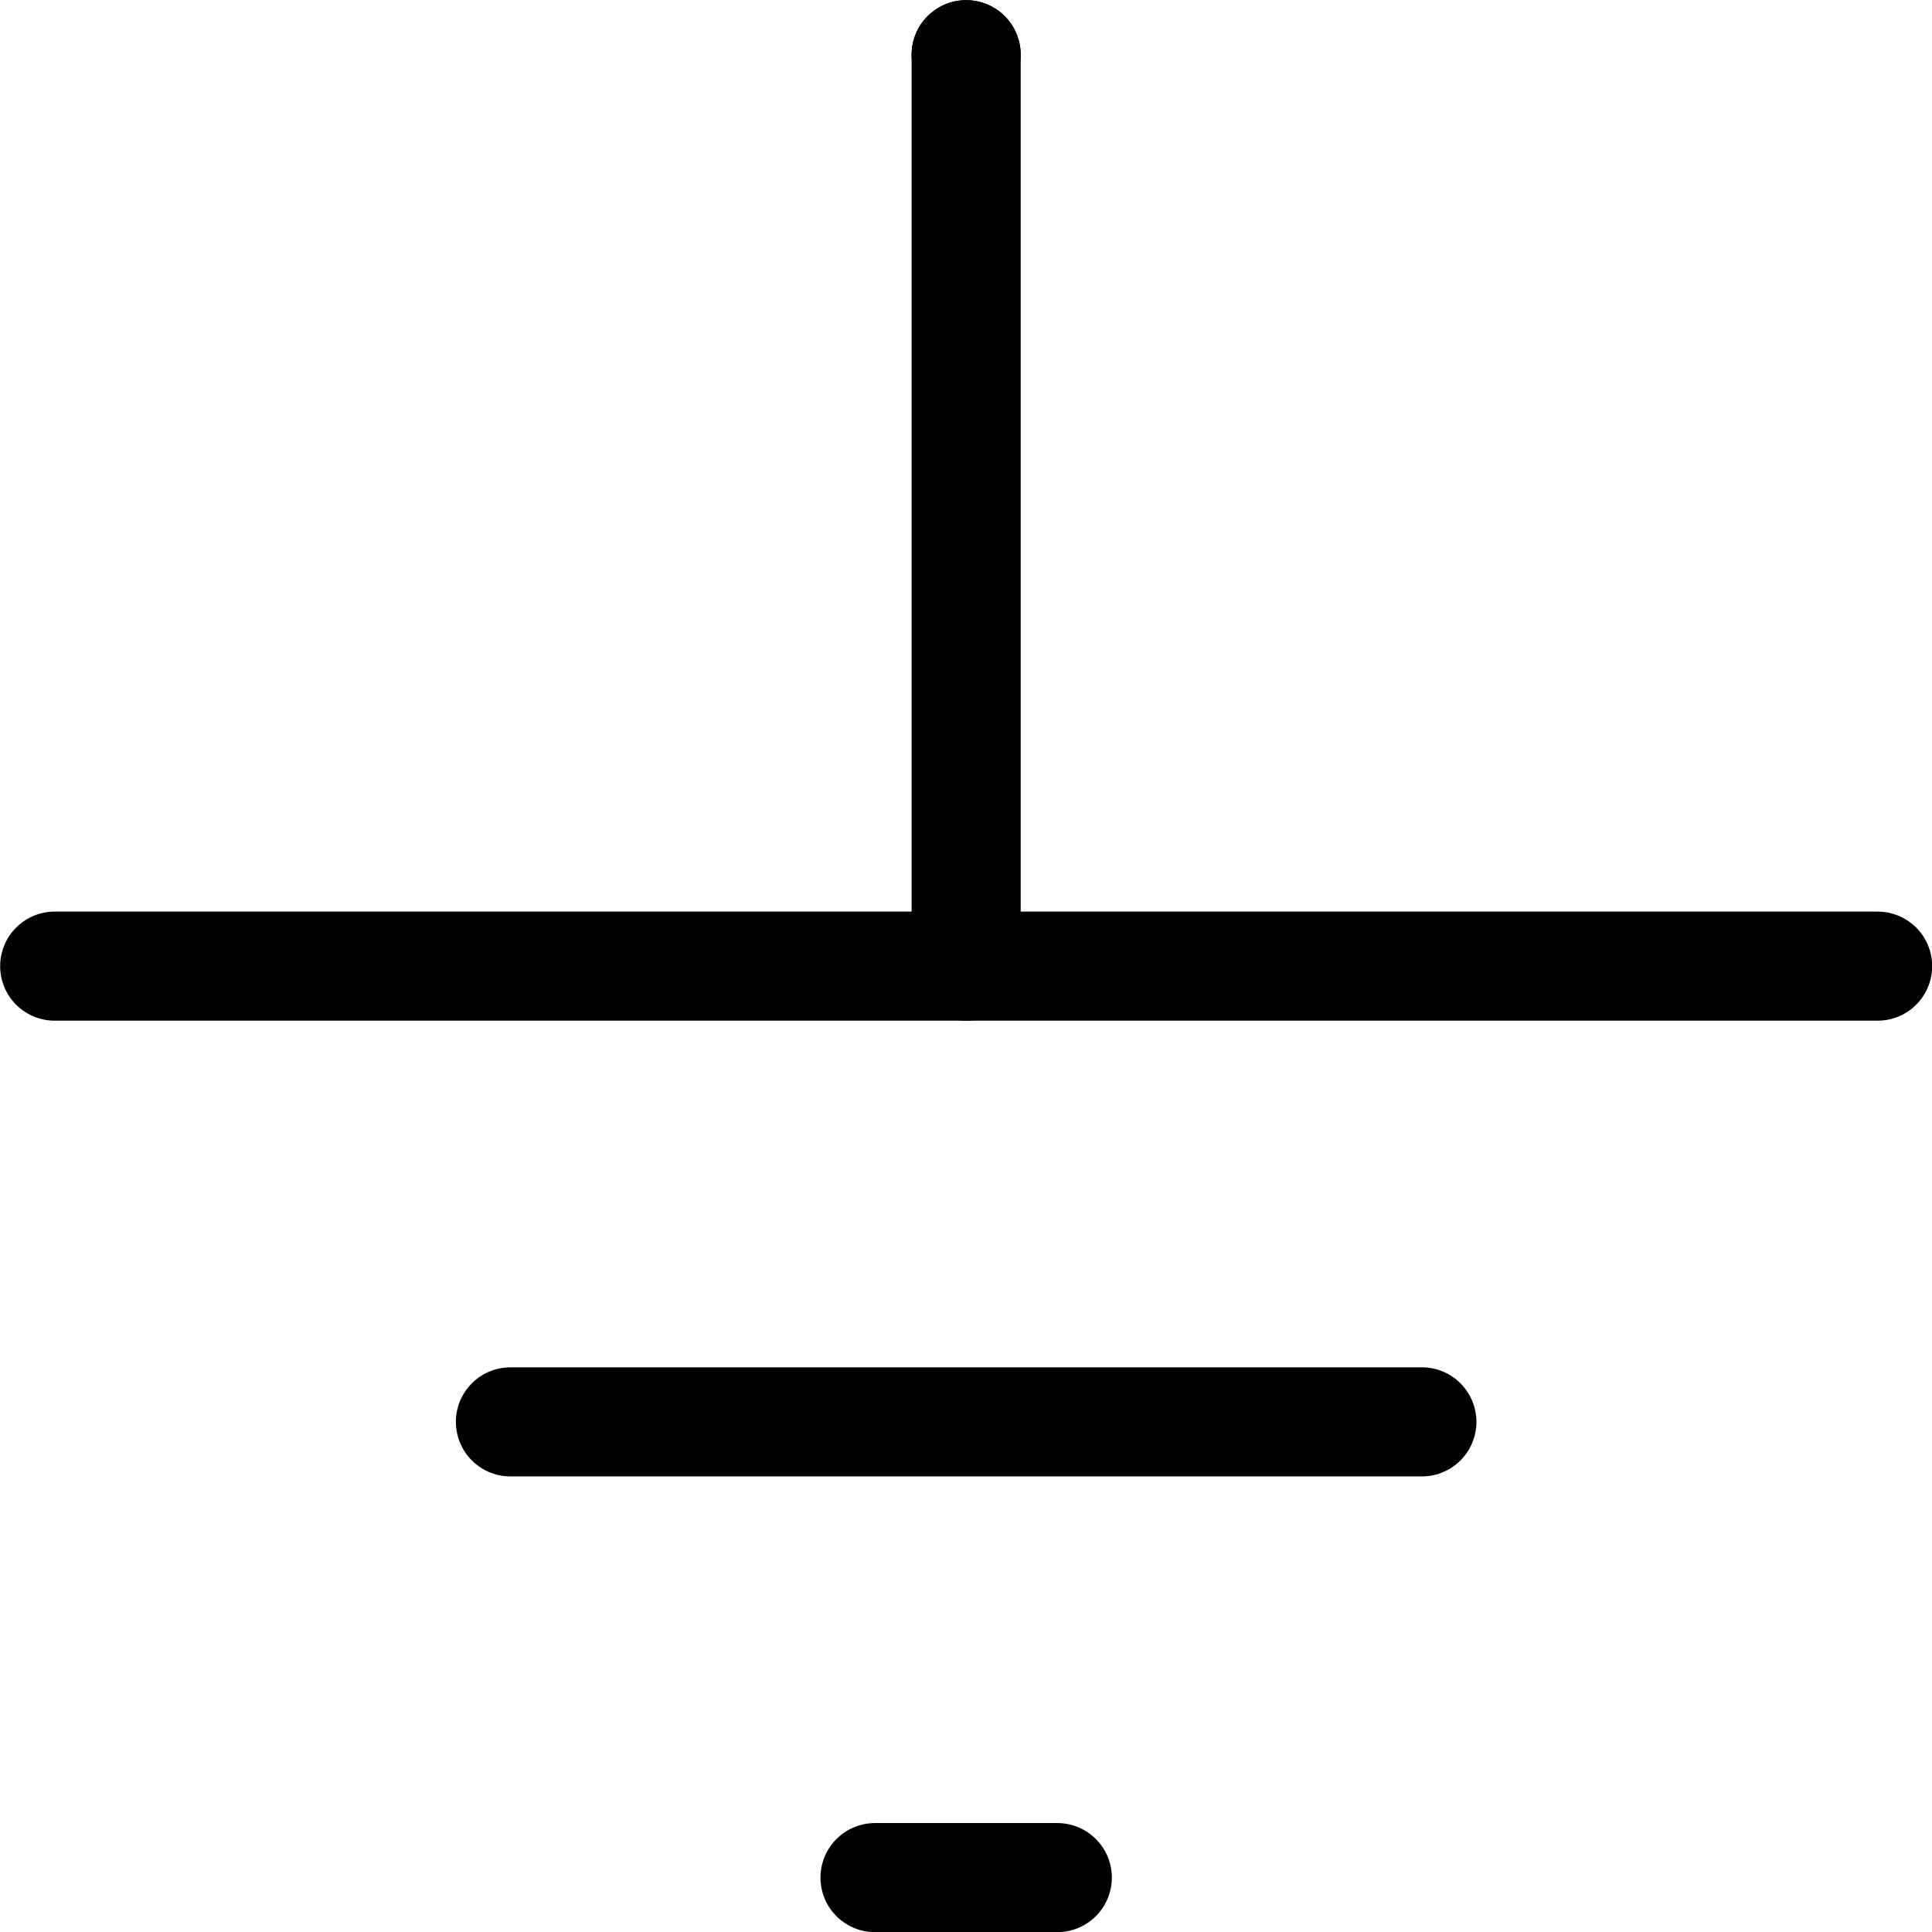
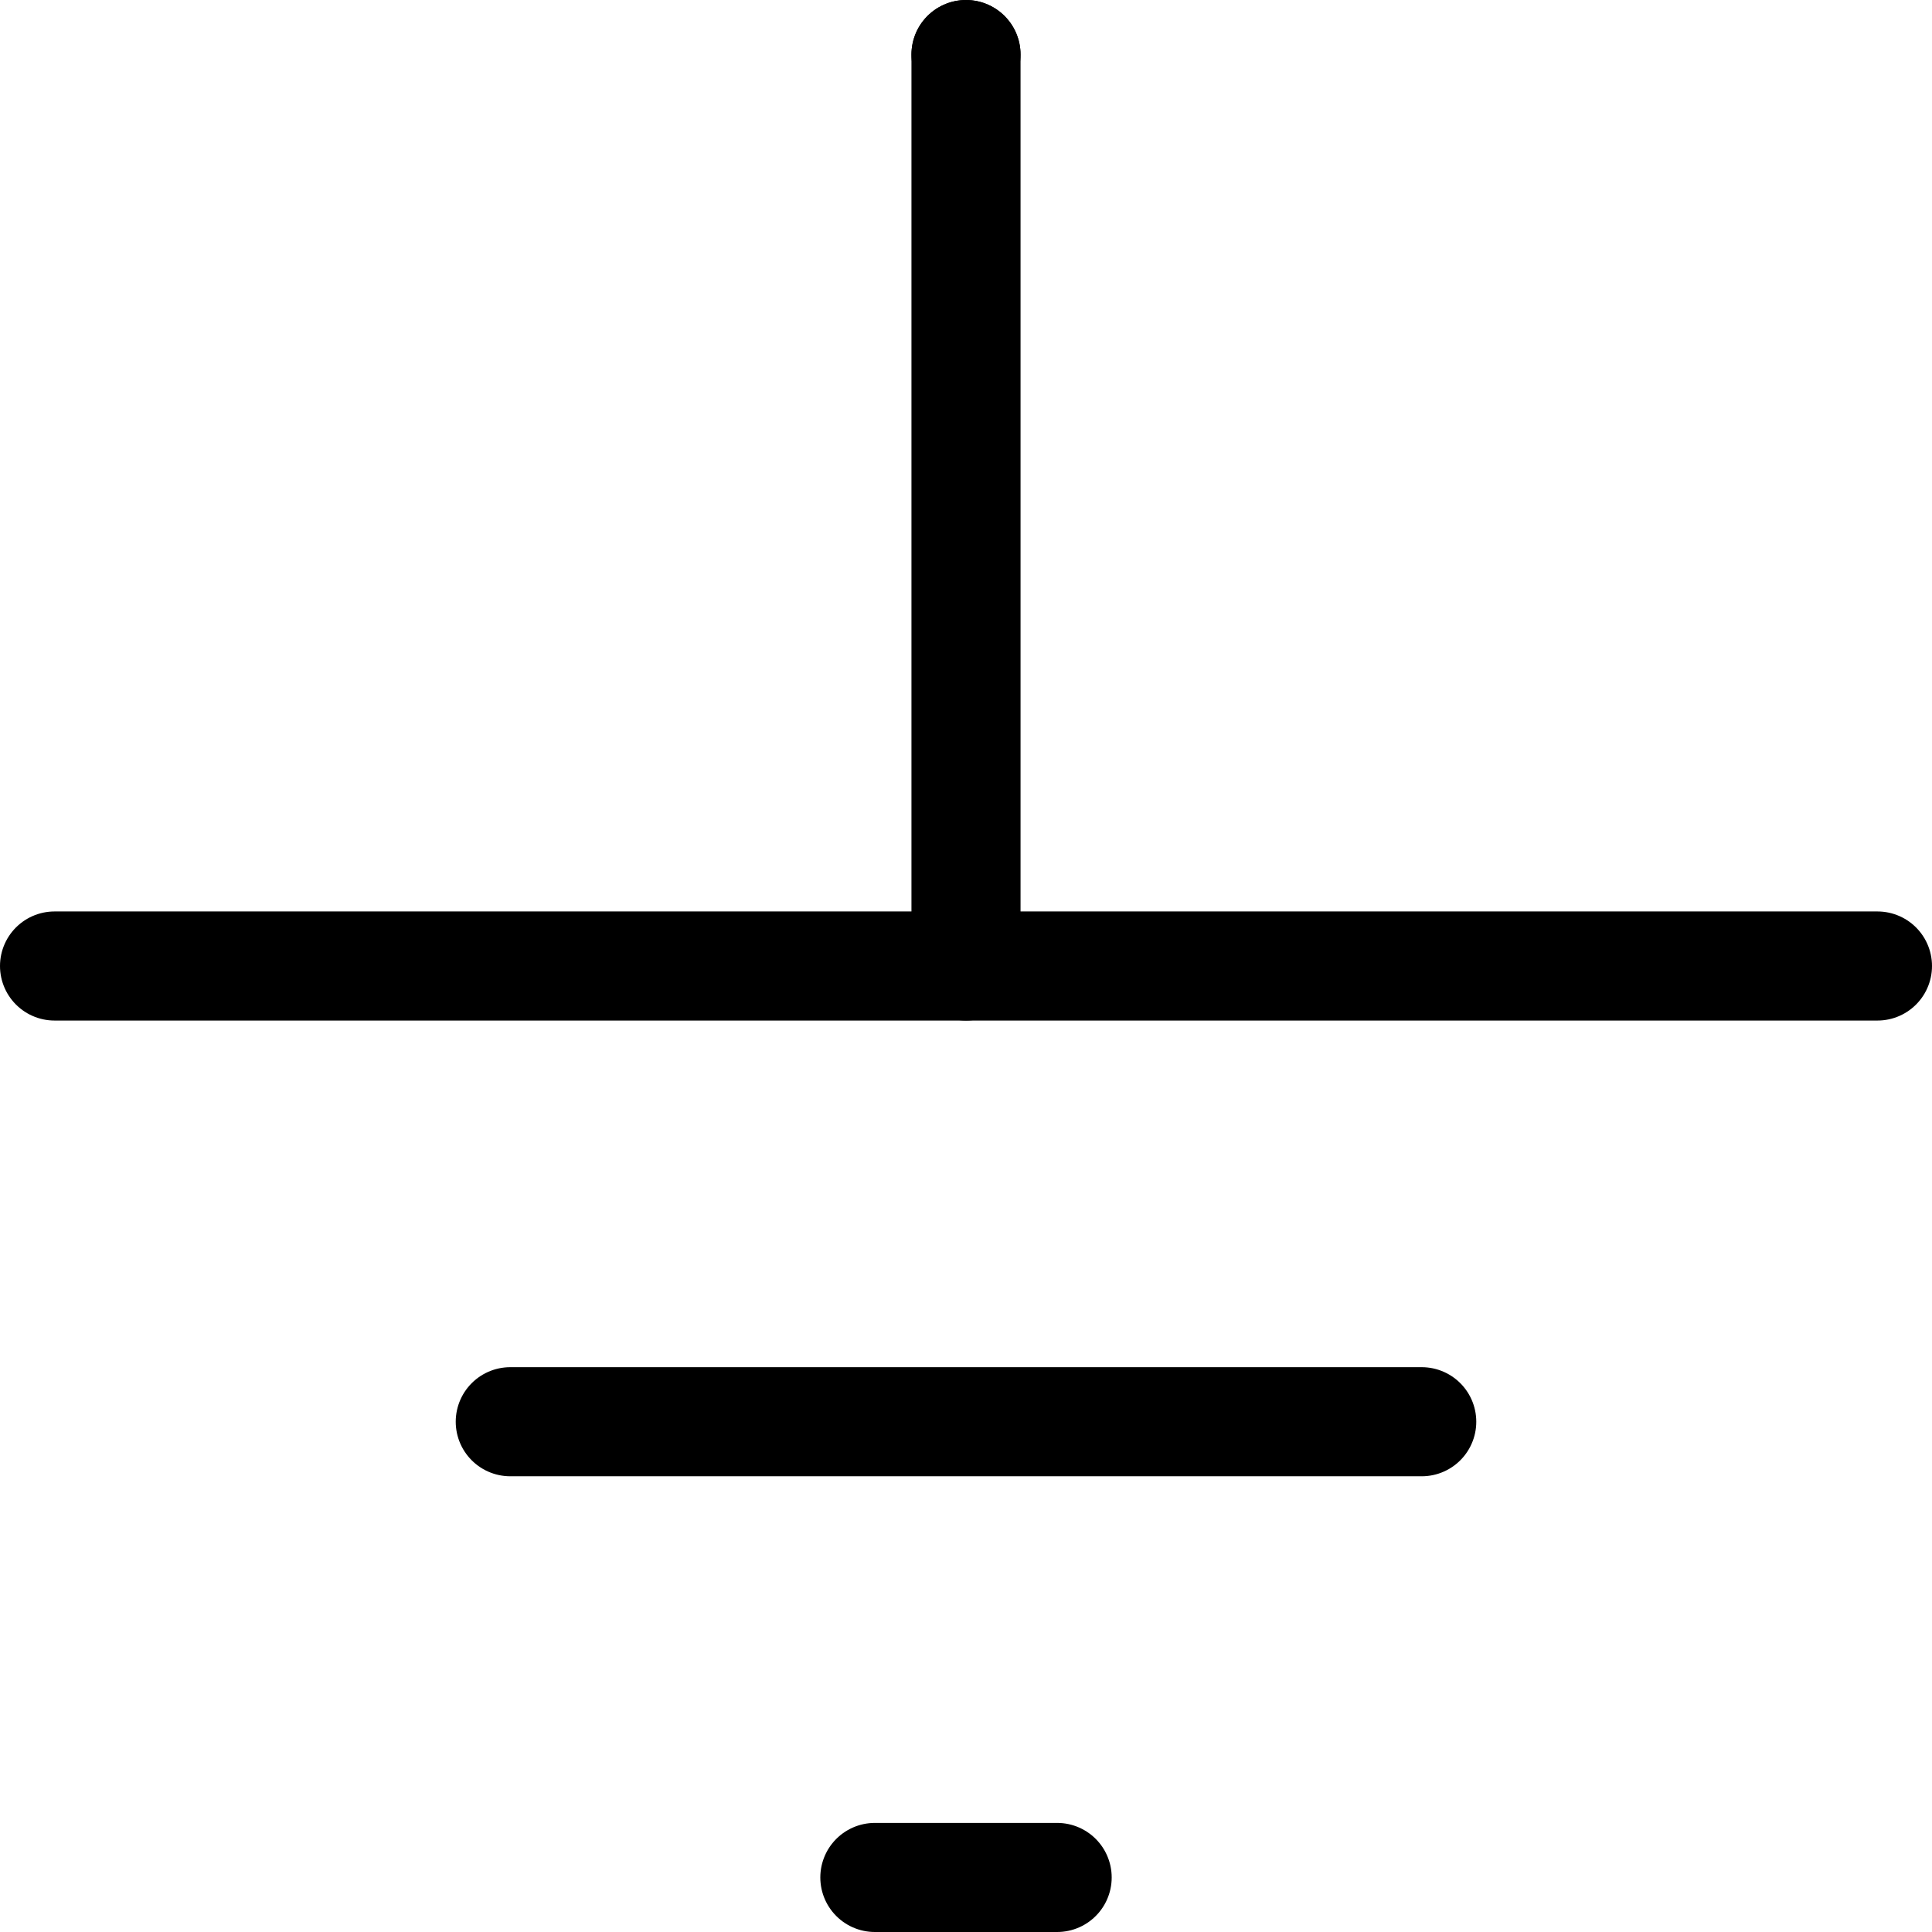
- <svg xmlns="http://www.w3.org/2000/svg" version="1.1" width="2.692mm" height="2.692mm" viewBox="0 0 2.692 2.692" id="svg1561">
+ <svg xmlns="http://www.w3.org/2000/svg" version="1.1" width="2.692" height="2.692" viewBox="0 0 2.692 2.692" id="svg1561">
  <defs id="defs1561" />
-   <g id="GND" transform="translate(-134.5438,-116.7638)">
-     <path style="fill:none;stroke:#000000;stroke-width:0.152;stroke-linecap:round;stroke-linejoin:round;stroke-opacity:1" d="m 135.255,118.745 h 1.27" id="path869" />
-     <path style="fill:none;stroke:#000000;stroke-width:0.152;stroke-linecap:round;stroke-linejoin:round;stroke-opacity:1" d="m 135.763,119.38 h 0.254" id="path870" />
-     <path style="fill:none;stroke:#000000;stroke-width:0.152;stroke-linecap:round;stroke-linejoin:round;stroke-opacity:1" d="m 135.89,118.11 v -1.27" id="path871" />
-     <path style="fill:none;stroke:#000000;stroke-width:0.152;stroke-linecap:round;stroke-linejoin:round;stroke-opacity:1" d="m 137.16,118.11 h -2.54" id="path872" />
-     <path d="m 135.89,116.84 v 0" id="path873" style="fill:none;stroke:#000000;stroke-width:0.152;stroke-linecap:round;stroke-linejoin:round;stroke-opacity:1" />
-   </g>
+   <path style="fill:none;stroke:#000000;stroke-width:0.152;stroke-linecap:round;stroke-linejoin:round;stroke-opacity:1" d="m 0.711,1.981 h 1.27" id="path869" />
+   <path style="fill:none;stroke:#000000;stroke-width:0.152;stroke-linecap:round;stroke-linejoin:round;stroke-opacity:1" d="m 1.219,2.616 h 0.254" id="path870" />
+   <path style="fill:none;stroke:#000000;stroke-width:0.152;stroke-linecap:round;stroke-linejoin:round;stroke-opacity:1" d="m 1.346,1.346 v -1.27" id="path871" />
+   <path style="fill:none;stroke:#000000;stroke-width:0.152;stroke-linecap:round;stroke-linejoin:round;stroke-opacity:1" d="m 2.616,1.346 h -2.54" id="path872" />
+   <path d="m 1.346,0.076 v 0" id="path873" style="fill:none;stroke:#000000;stroke-width:0.152;stroke-linecap:round;stroke-linejoin:round;stroke-opacity:1" />
</svg>
